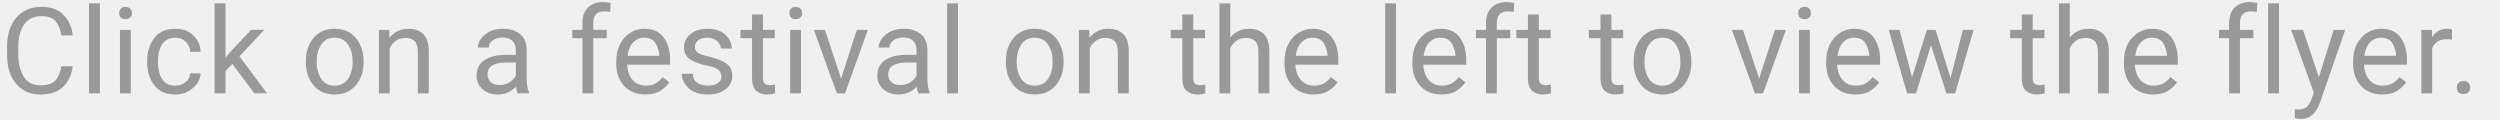
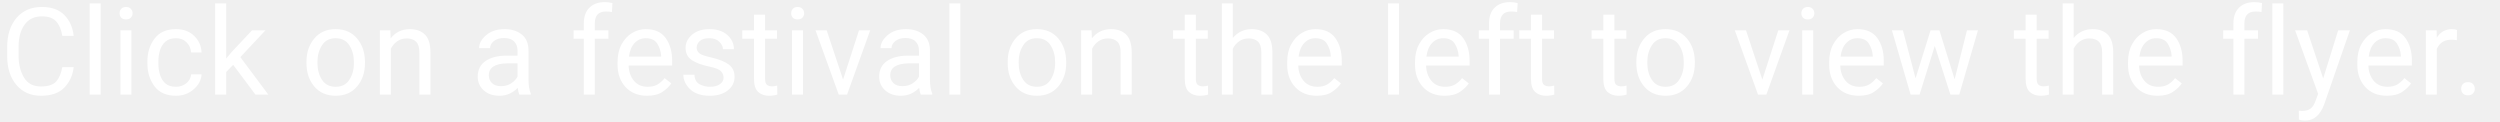
- <svg xmlns="http://www.w3.org/2000/svg" width="375px" height="18px" viewBox="0 0 375 18" version="1.1">
-   <g id="Artboard" stroke="none" stroke-width="1" fill="none" fill-rule="evenodd" font-family="Roboto-Medium, Roboto" font-size="18" font-weight="400" letter-spacing="0.265">
-     <text id="Click-on-a-festival" fill="#999999">
+ <svg xmlns="http://www.w3.org/2000/svg" width="370px" height="18px" viewBox="0 0 370 18" version="1.1">
+   <defs />
+   <g id="t" stroke="none" stroke-width="1" fill="none" fill-rule="evenodd" font-family="Roboto-Medium, Roboto" font-size="18" font-weight="400" letter-spacing="0.178">
+     <text id="Click-on-a-festival" fill="#FFFFFF">
      <tspan x="0" y="14">Click on a festival on the left to view the flyer.</tspan>
    </text>
  </g>
</svg>
